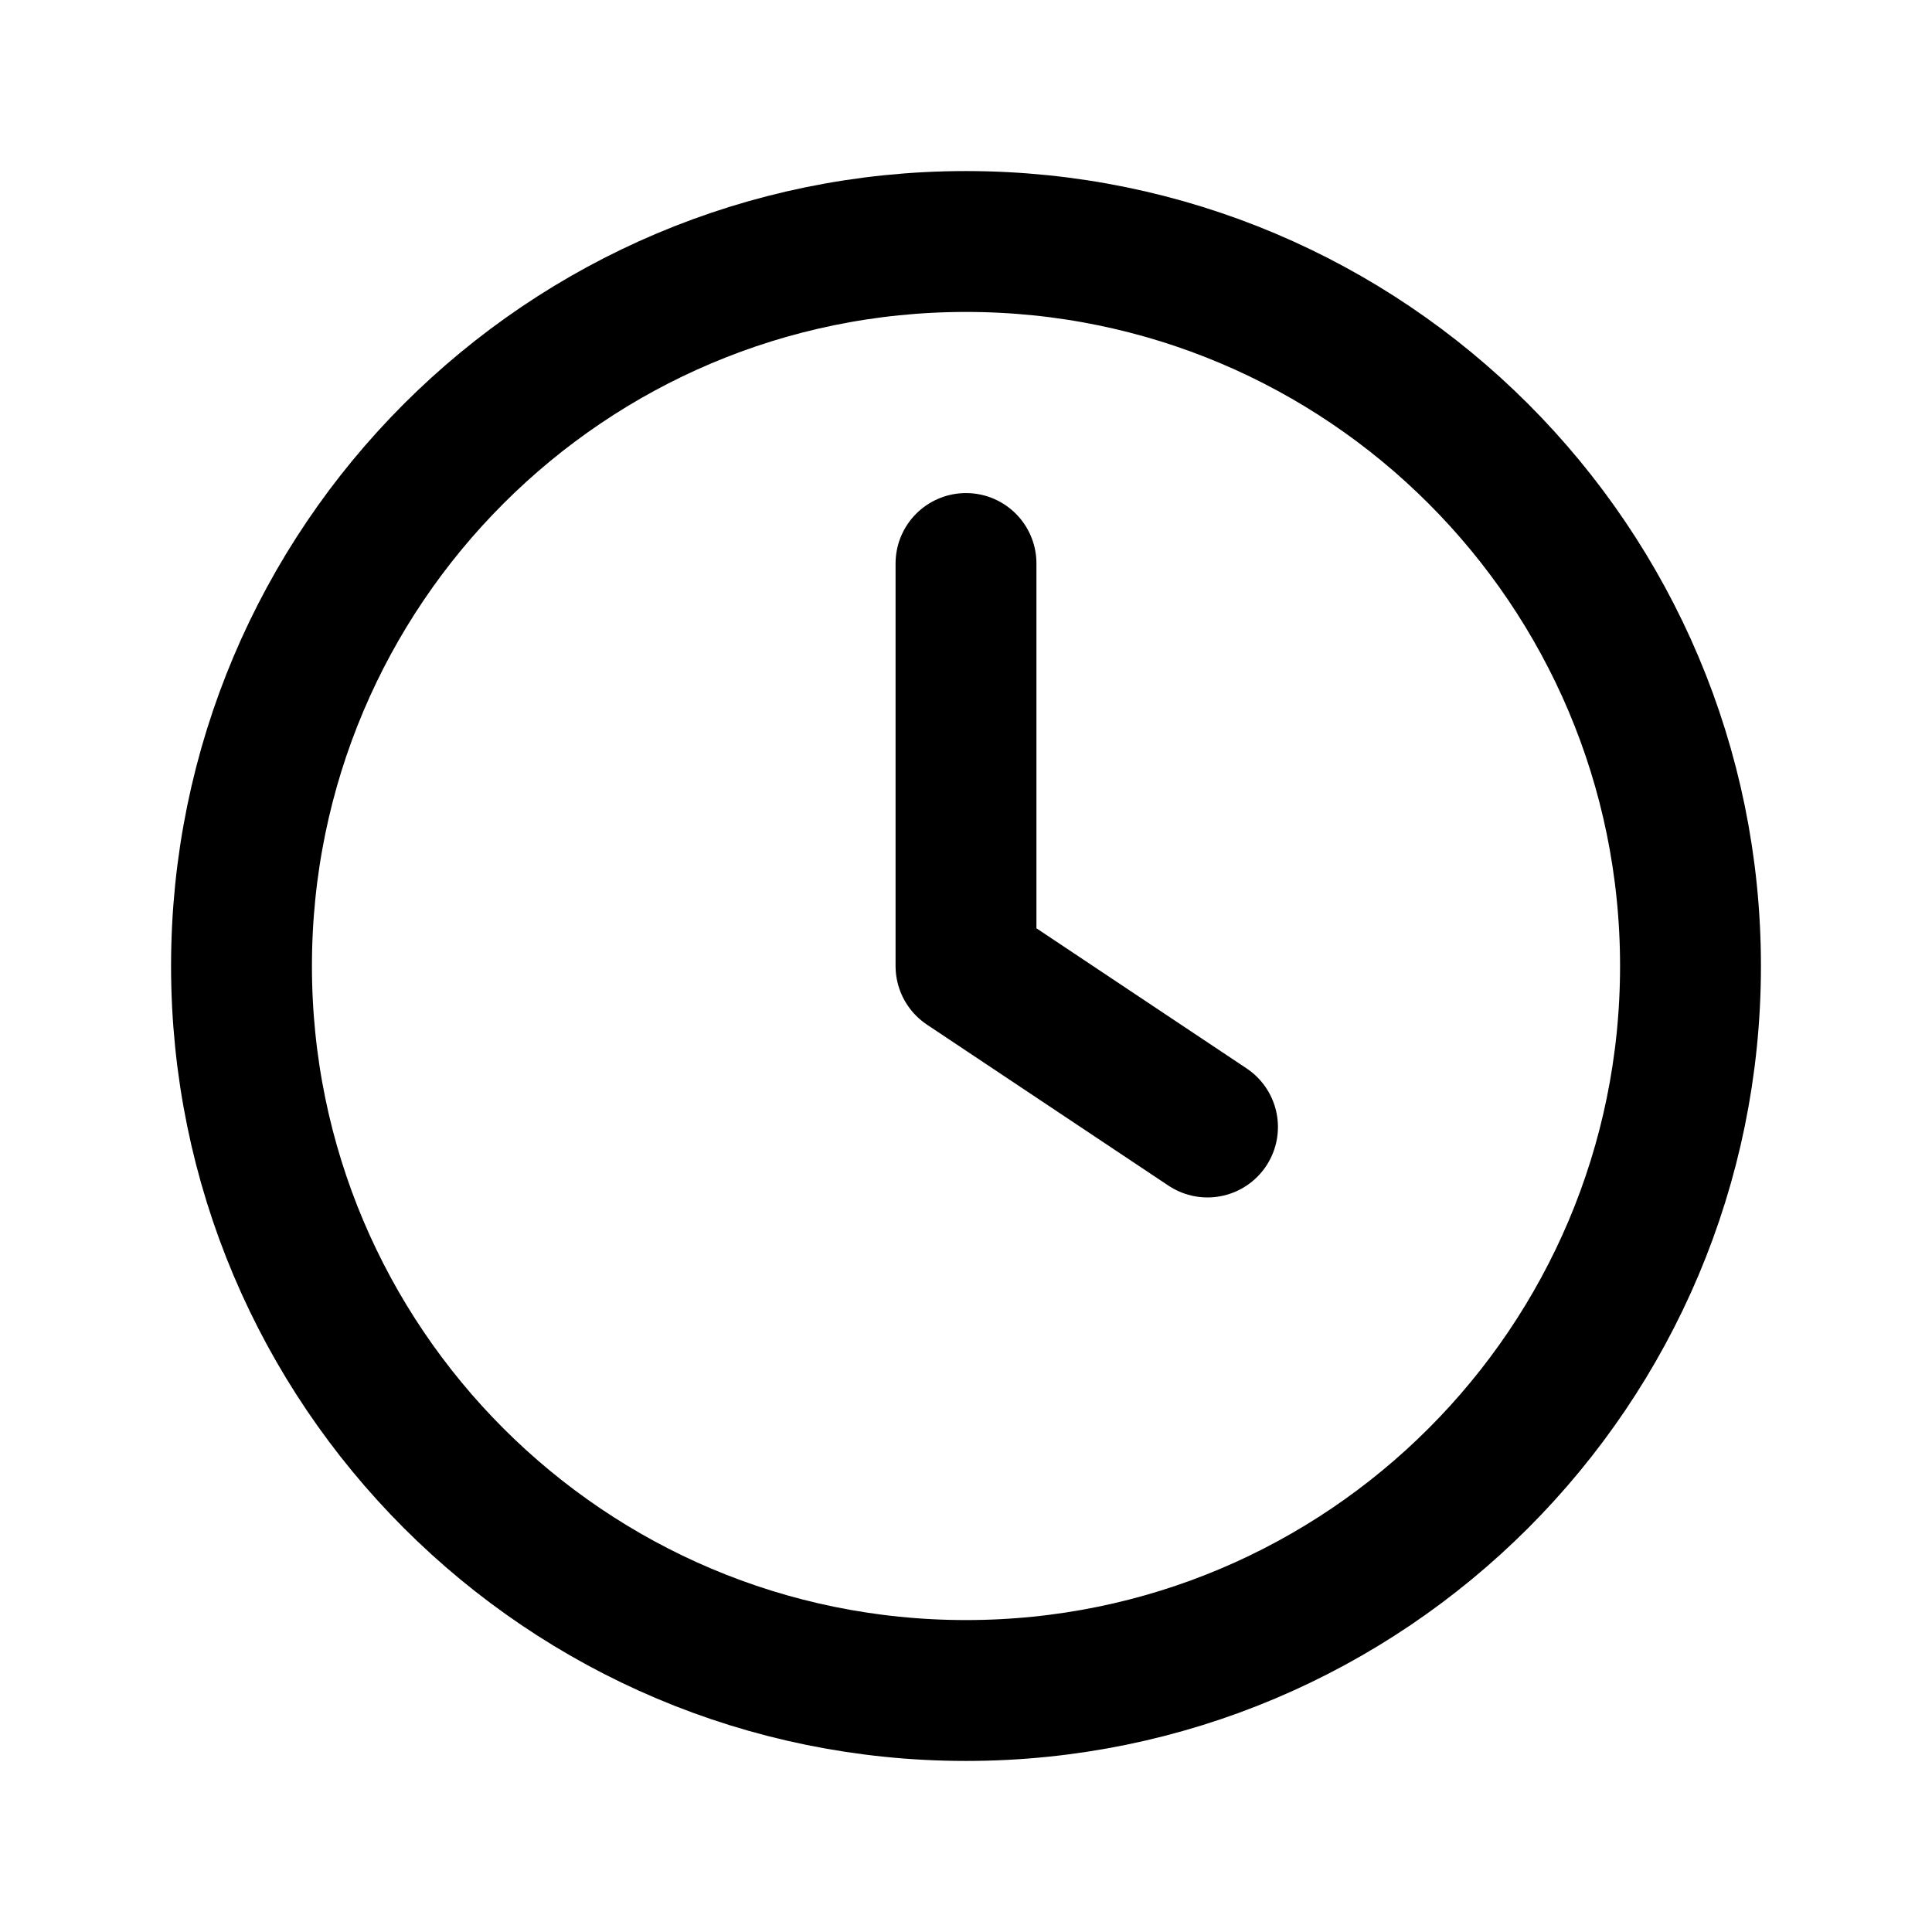
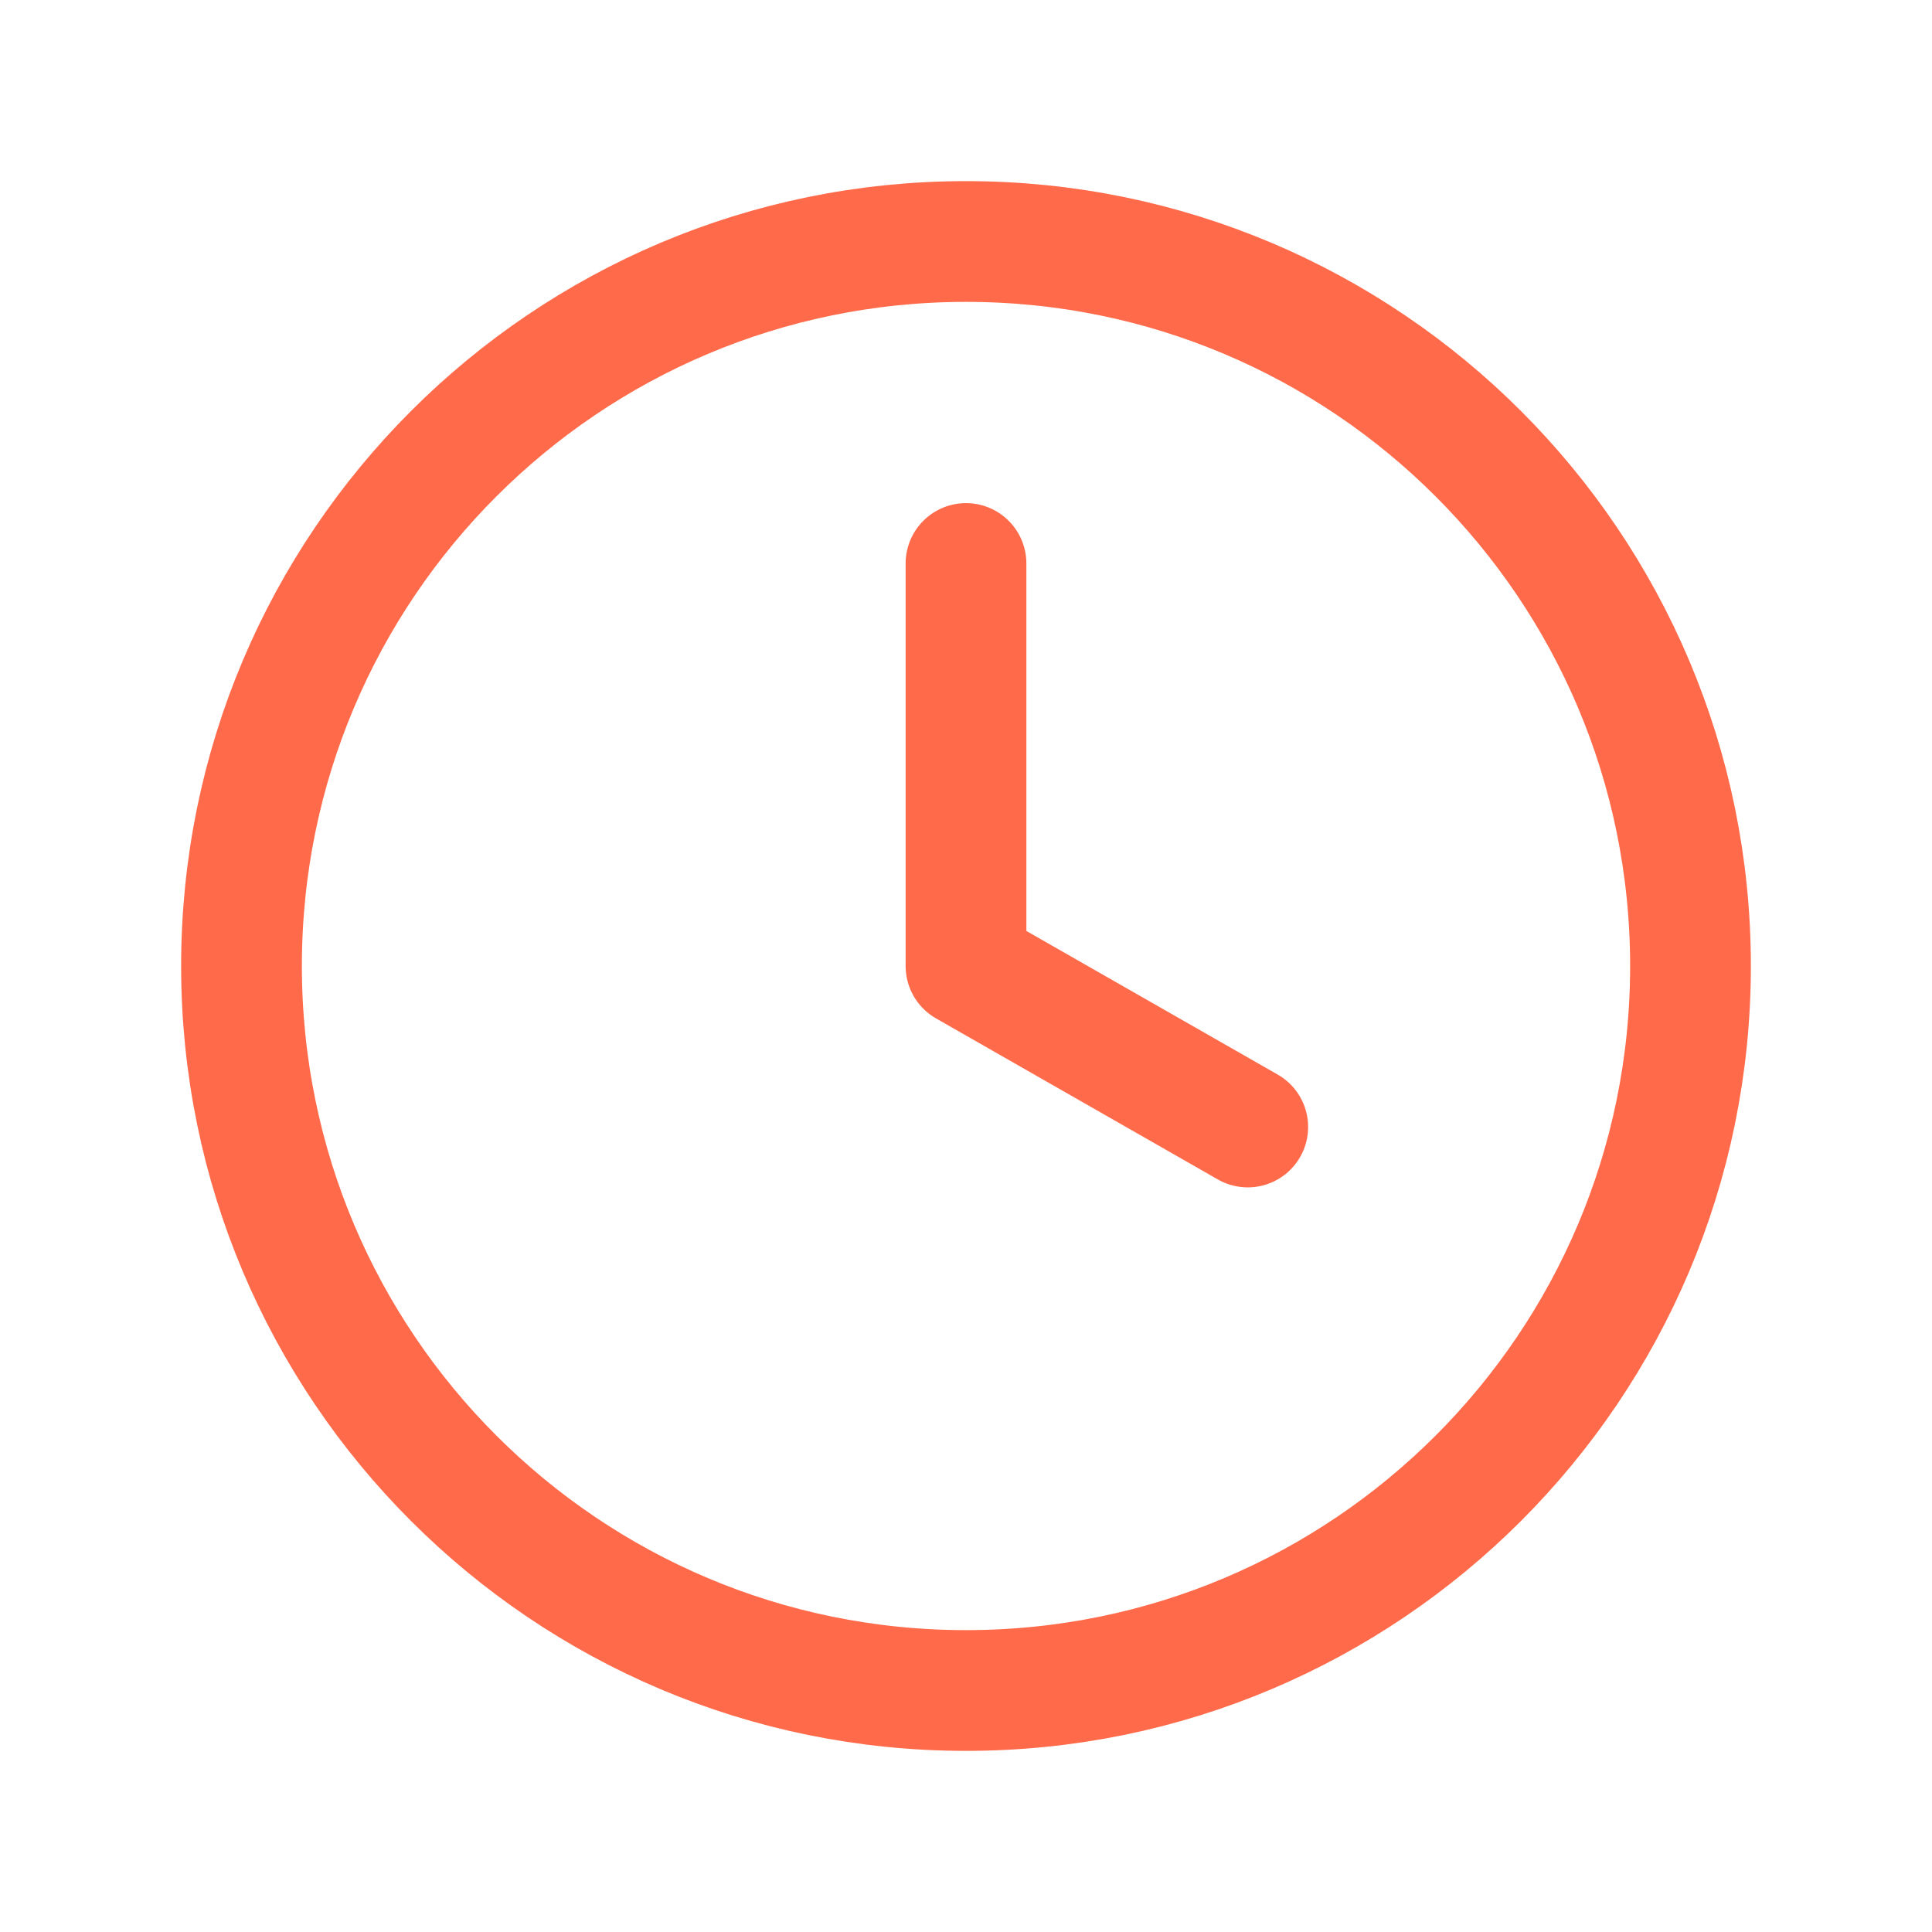
- <svg xmlns="http://www.w3.org/2000/svg" viewBox="0 0 24 24" fill="none" stroke="currentColor" stroke-width="1.75" stroke-linecap="round" stroke-linejoin="round">
+ <svg xmlns="http://www.w3.org/2000/svg" viewBox="0 0 24 24" fill="none" stroke="#FF6B4A" stroke-width="1.5" stroke-linecap="round" stroke-linejoin="round">
  <circle cx="12" cy="12" r="9" />
-   <path d="M12 7v5l3 2" />
+   <path d="M12 7v5l3.5 2" />
</svg>
